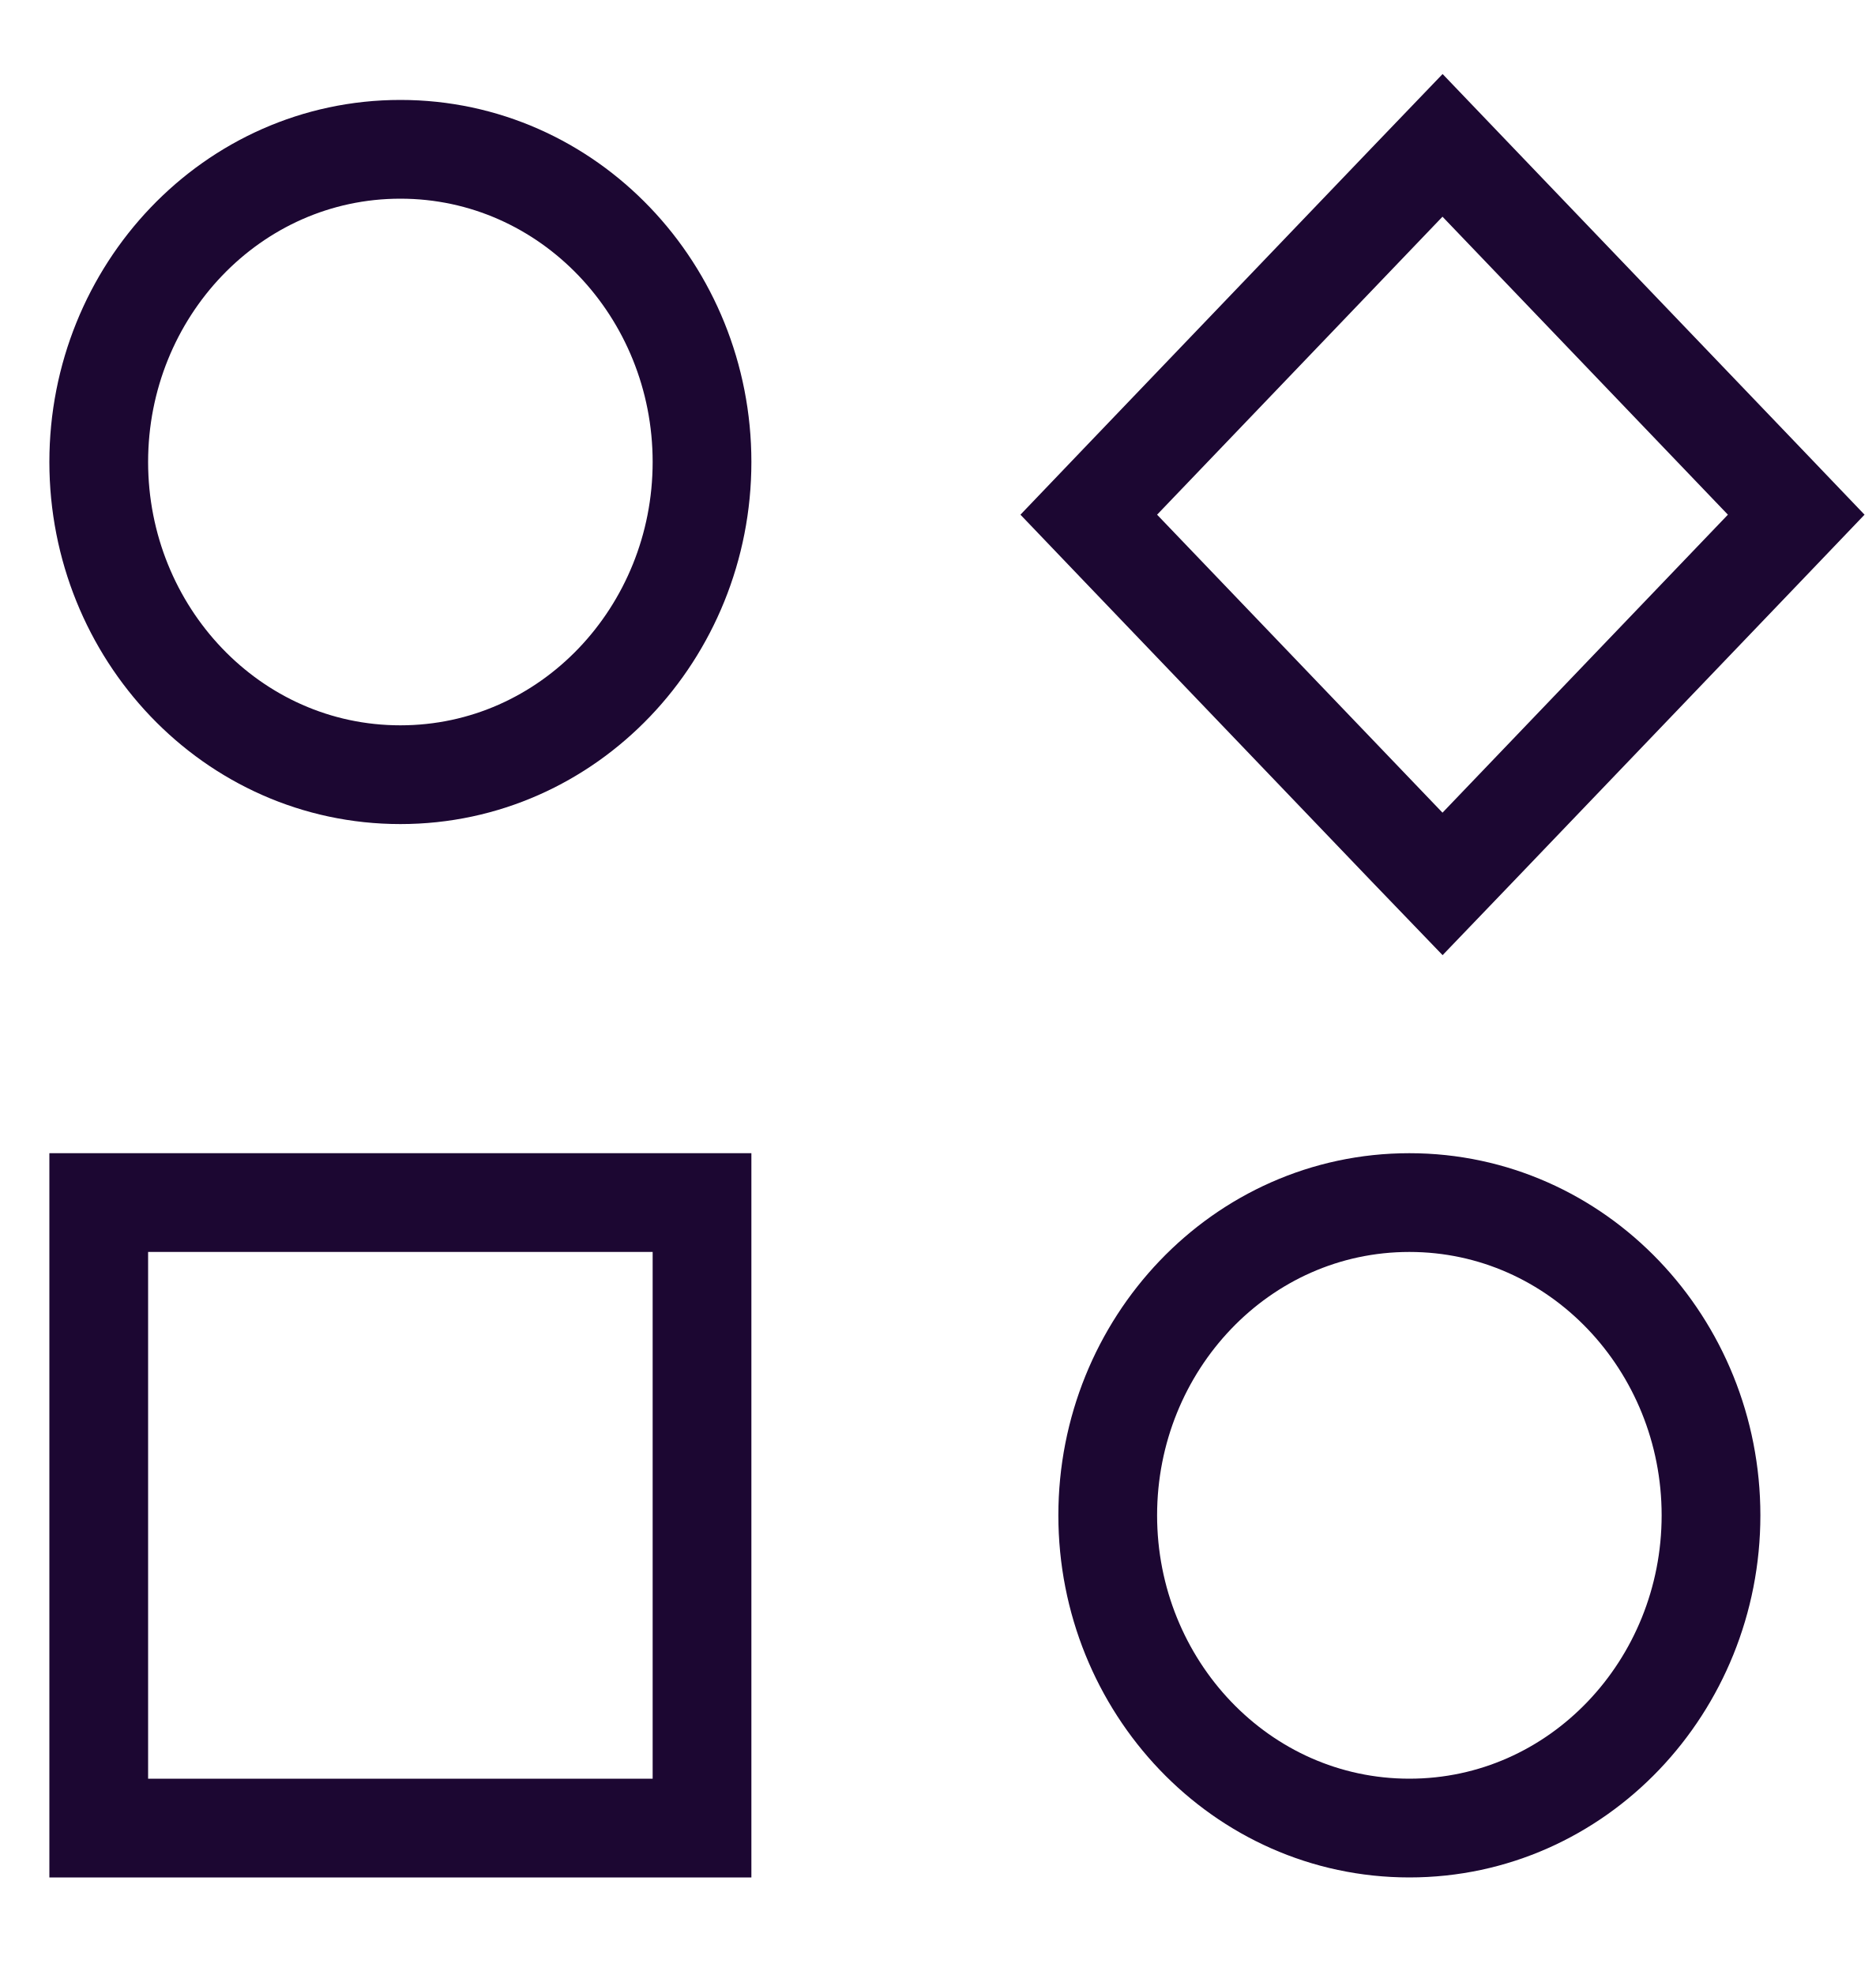
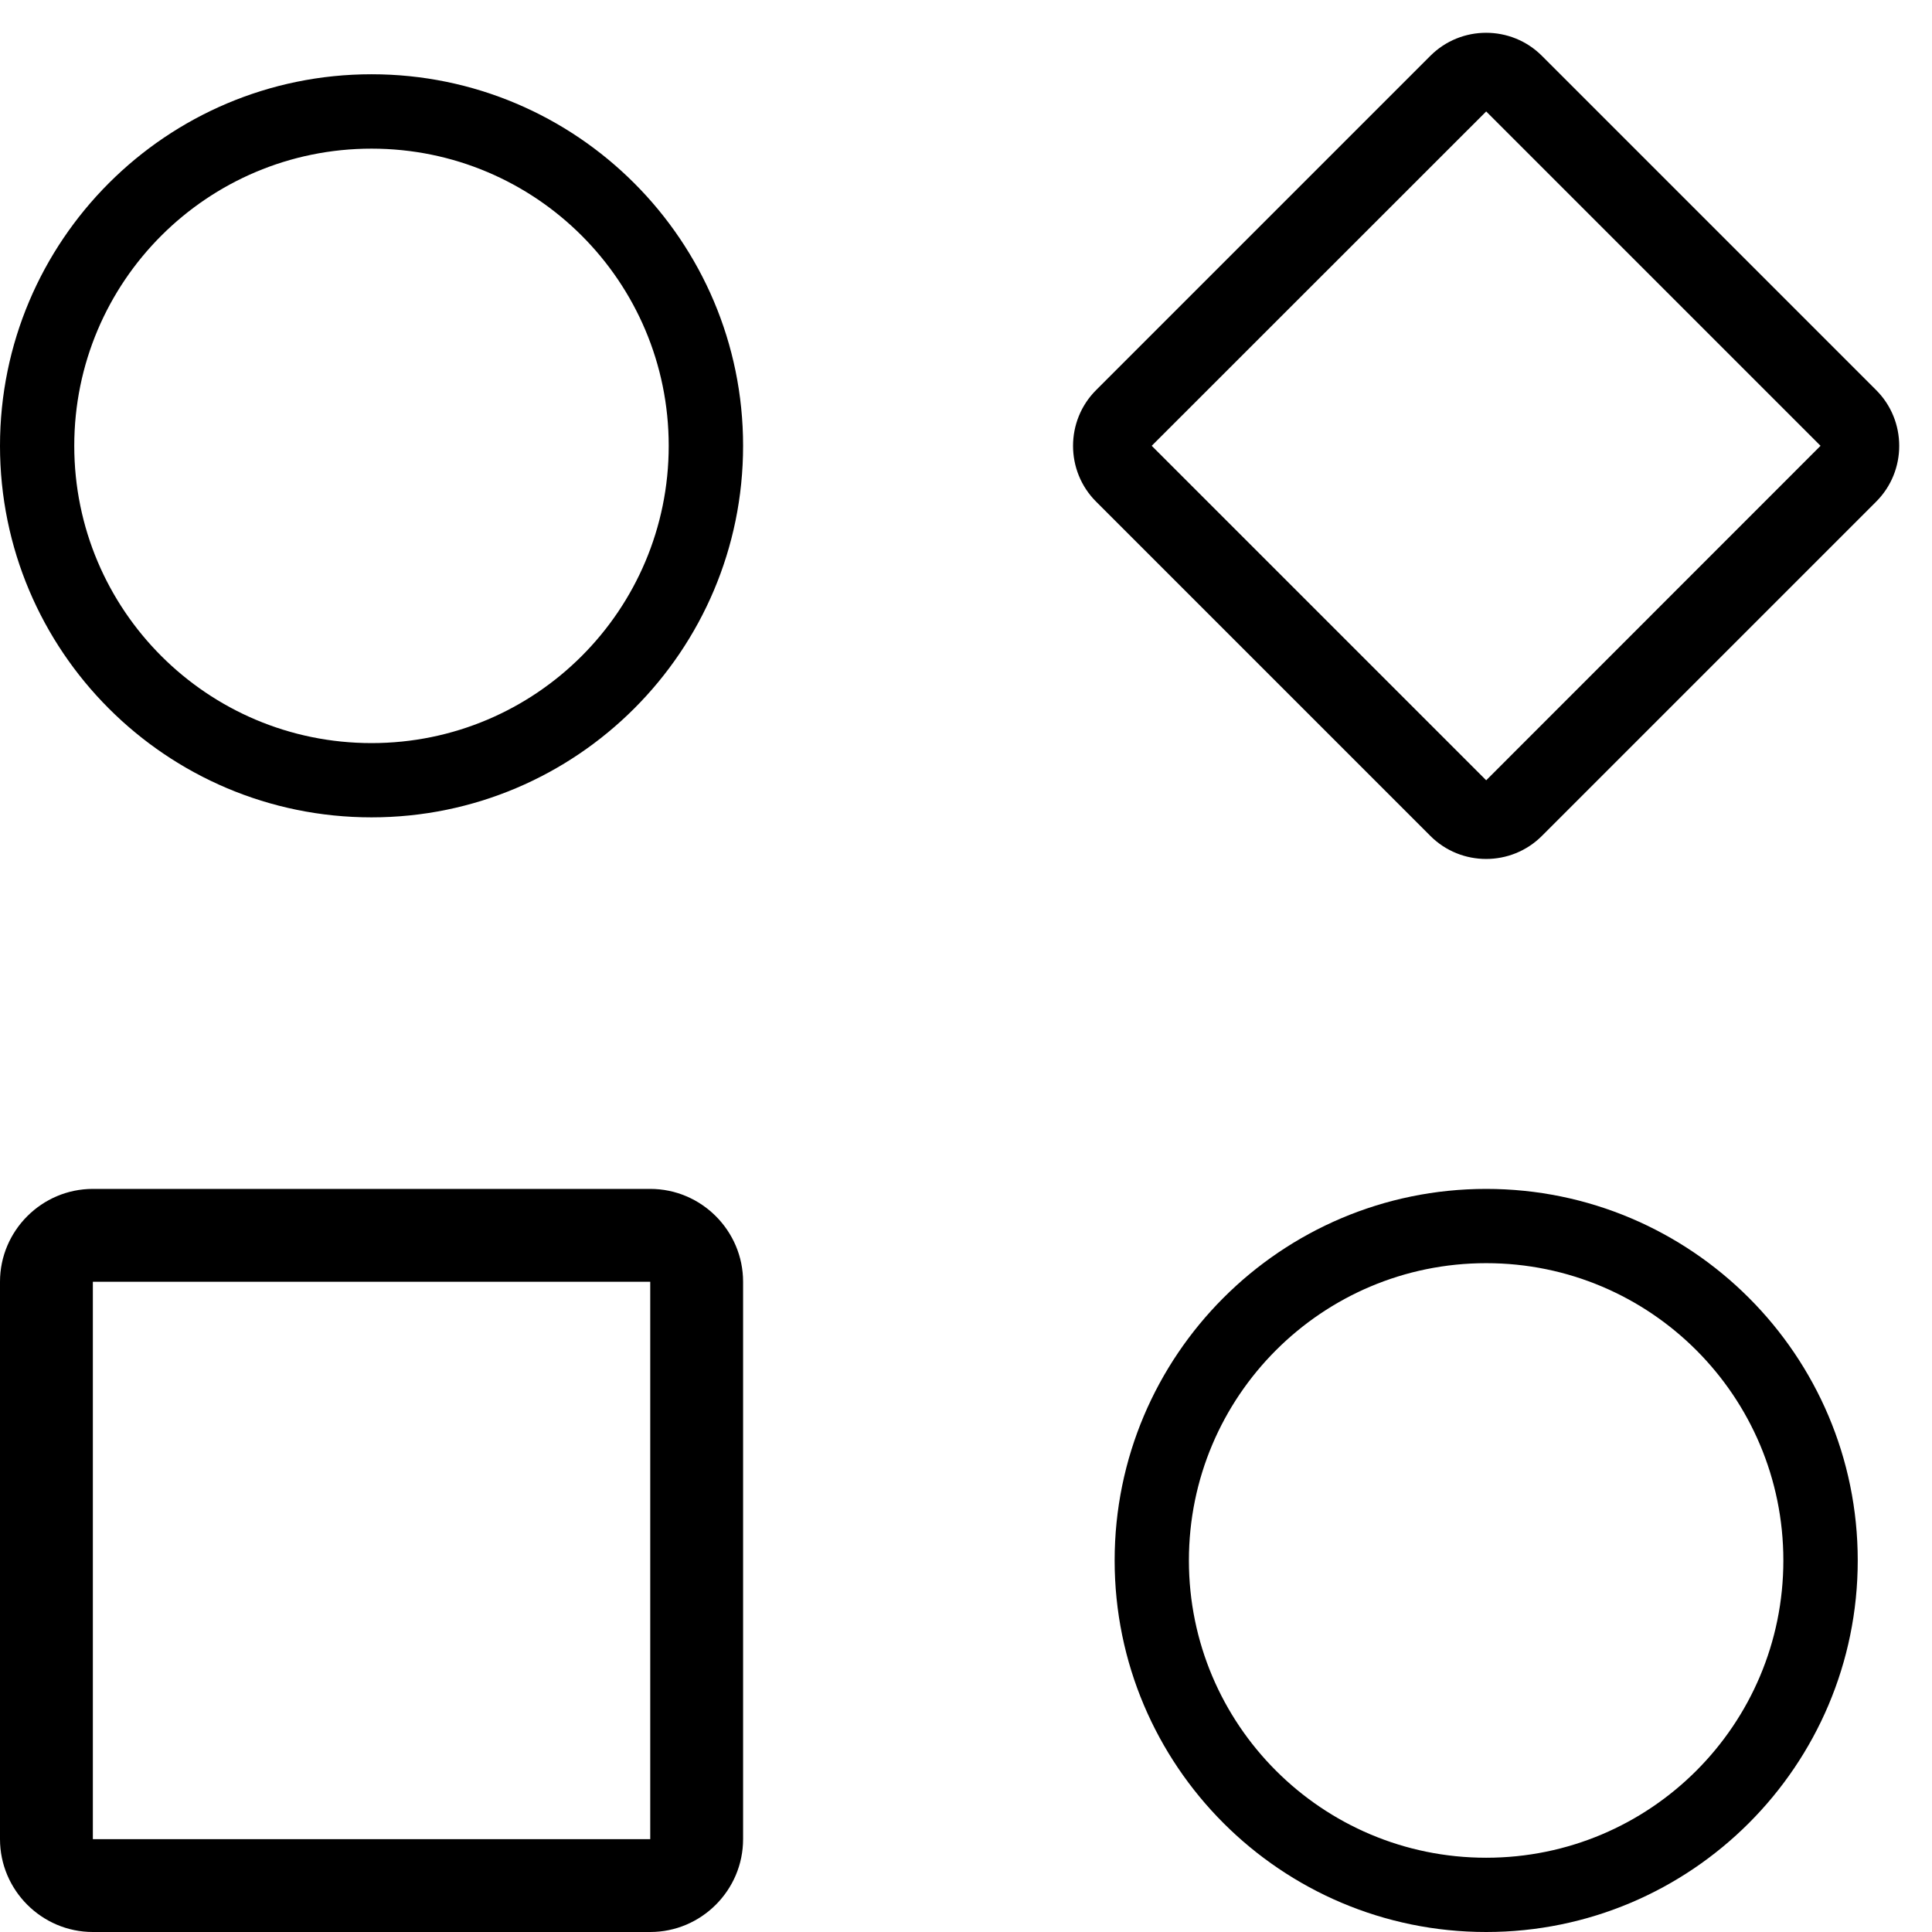
- <svg xmlns="http://www.w3.org/2000/svg" width="19" height="20" viewBox="0 0 19 20" fill="none">
-   <path d="M1.5 12.178H1V12.678V18.012V18.512H1.5H6.61H7.11V18.012V12.678V12.178H6.61H1.5ZM11.358 4.866L11.027 5.212L11.358 5.558L14.248 8.575L14.61 8.951L14.971 8.575L17.861 5.558L18.192 5.212L17.861 4.866L14.971 1.849L14.61 1.472L14.248 1.849L11.358 4.866ZM4.055 7.845C5.762 7.845 7.11 6.407 7.11 4.678C7.11 2.95 5.762 1.512 4.055 1.512C2.348 1.512 1 2.95 1 4.678C1 6.407 2.348 7.845 4.055 7.845ZM14.274 18.512C15.981 18.512 17.329 17.073 17.329 15.345C17.329 13.617 15.981 12.178 14.274 12.178C12.567 12.178 11.219 13.617 11.219 15.345C11.219 17.073 12.567 18.512 14.274 18.512Z" stroke="#1C0732" />
+ <svg xmlns="http://www.w3.org/2000/svg" width="16" height="16" viewBox="0 0 16 16" fill="none">
+   <path d="M5.385 9.846H0.769C0.346 9.846 0 10.192 0 10.615V15.231C0 15.654 0.346 16 0.769 16H5.385C5.808 16 6.154 15.654 6.154 15.231V10.615C6.154 10.192 5.808 9.846 5.385 9.846ZM5.385 15.231H0.769V10.615H5.385V15.231Z" fill="black" />
+   <path d="M11.846 0.462L9.077 3.231C8.823 3.485 8.823 3.9 9.077 4.154L11.846 6.923C12.1 7.177 12.515 7.177 12.769 6.923L15.538 4.154C15.792 3.9 15.792 3.485 15.538 3.231L12.769 0.462C12.515 0.208 12.1 0.208 11.846 0.462ZM15.077 3.692L12.308 6.462L9.538 3.692L12.308 0.923L15.077 3.692Z" fill="black" />
+   <path d="M12.308 9.846C10.609 9.846 9.231 11.225 9.231 12.923C9.231 14.621 10.609 16 12.308 16C14.006 16 15.385 14.621 15.385 12.923C15.385 11.225 14.006 9.846 12.308 9.846ZM12.308 15.385C10.948 15.385 9.846 14.283 9.846 12.923C9.846 11.563 10.948 10.461 12.308 10.461C13.668 10.461 14.769 11.563 14.769 12.923C14.769 14.283 13.668 15.385 12.308 15.385Z" fill="black" />
+   <path d="M3.077 0.615C1.378 0.615 0 1.994 0 3.692C0 5.391 1.378 6.769 3.077 6.769C4.775 6.769 6.154 5.391 6.154 3.692C6.154 1.994 4.775 0.615 3.077 0.615ZM3.077 6.154C1.717 6.154 0.615 5.052 0.615 3.692C0.615 2.332 1.717 1.231 3.077 1.231C4.437 1.231 5.538 2.332 5.538 3.692C5.538 5.052 4.437 6.154 3.077 6.154Z" fill="black" />
</svg>
